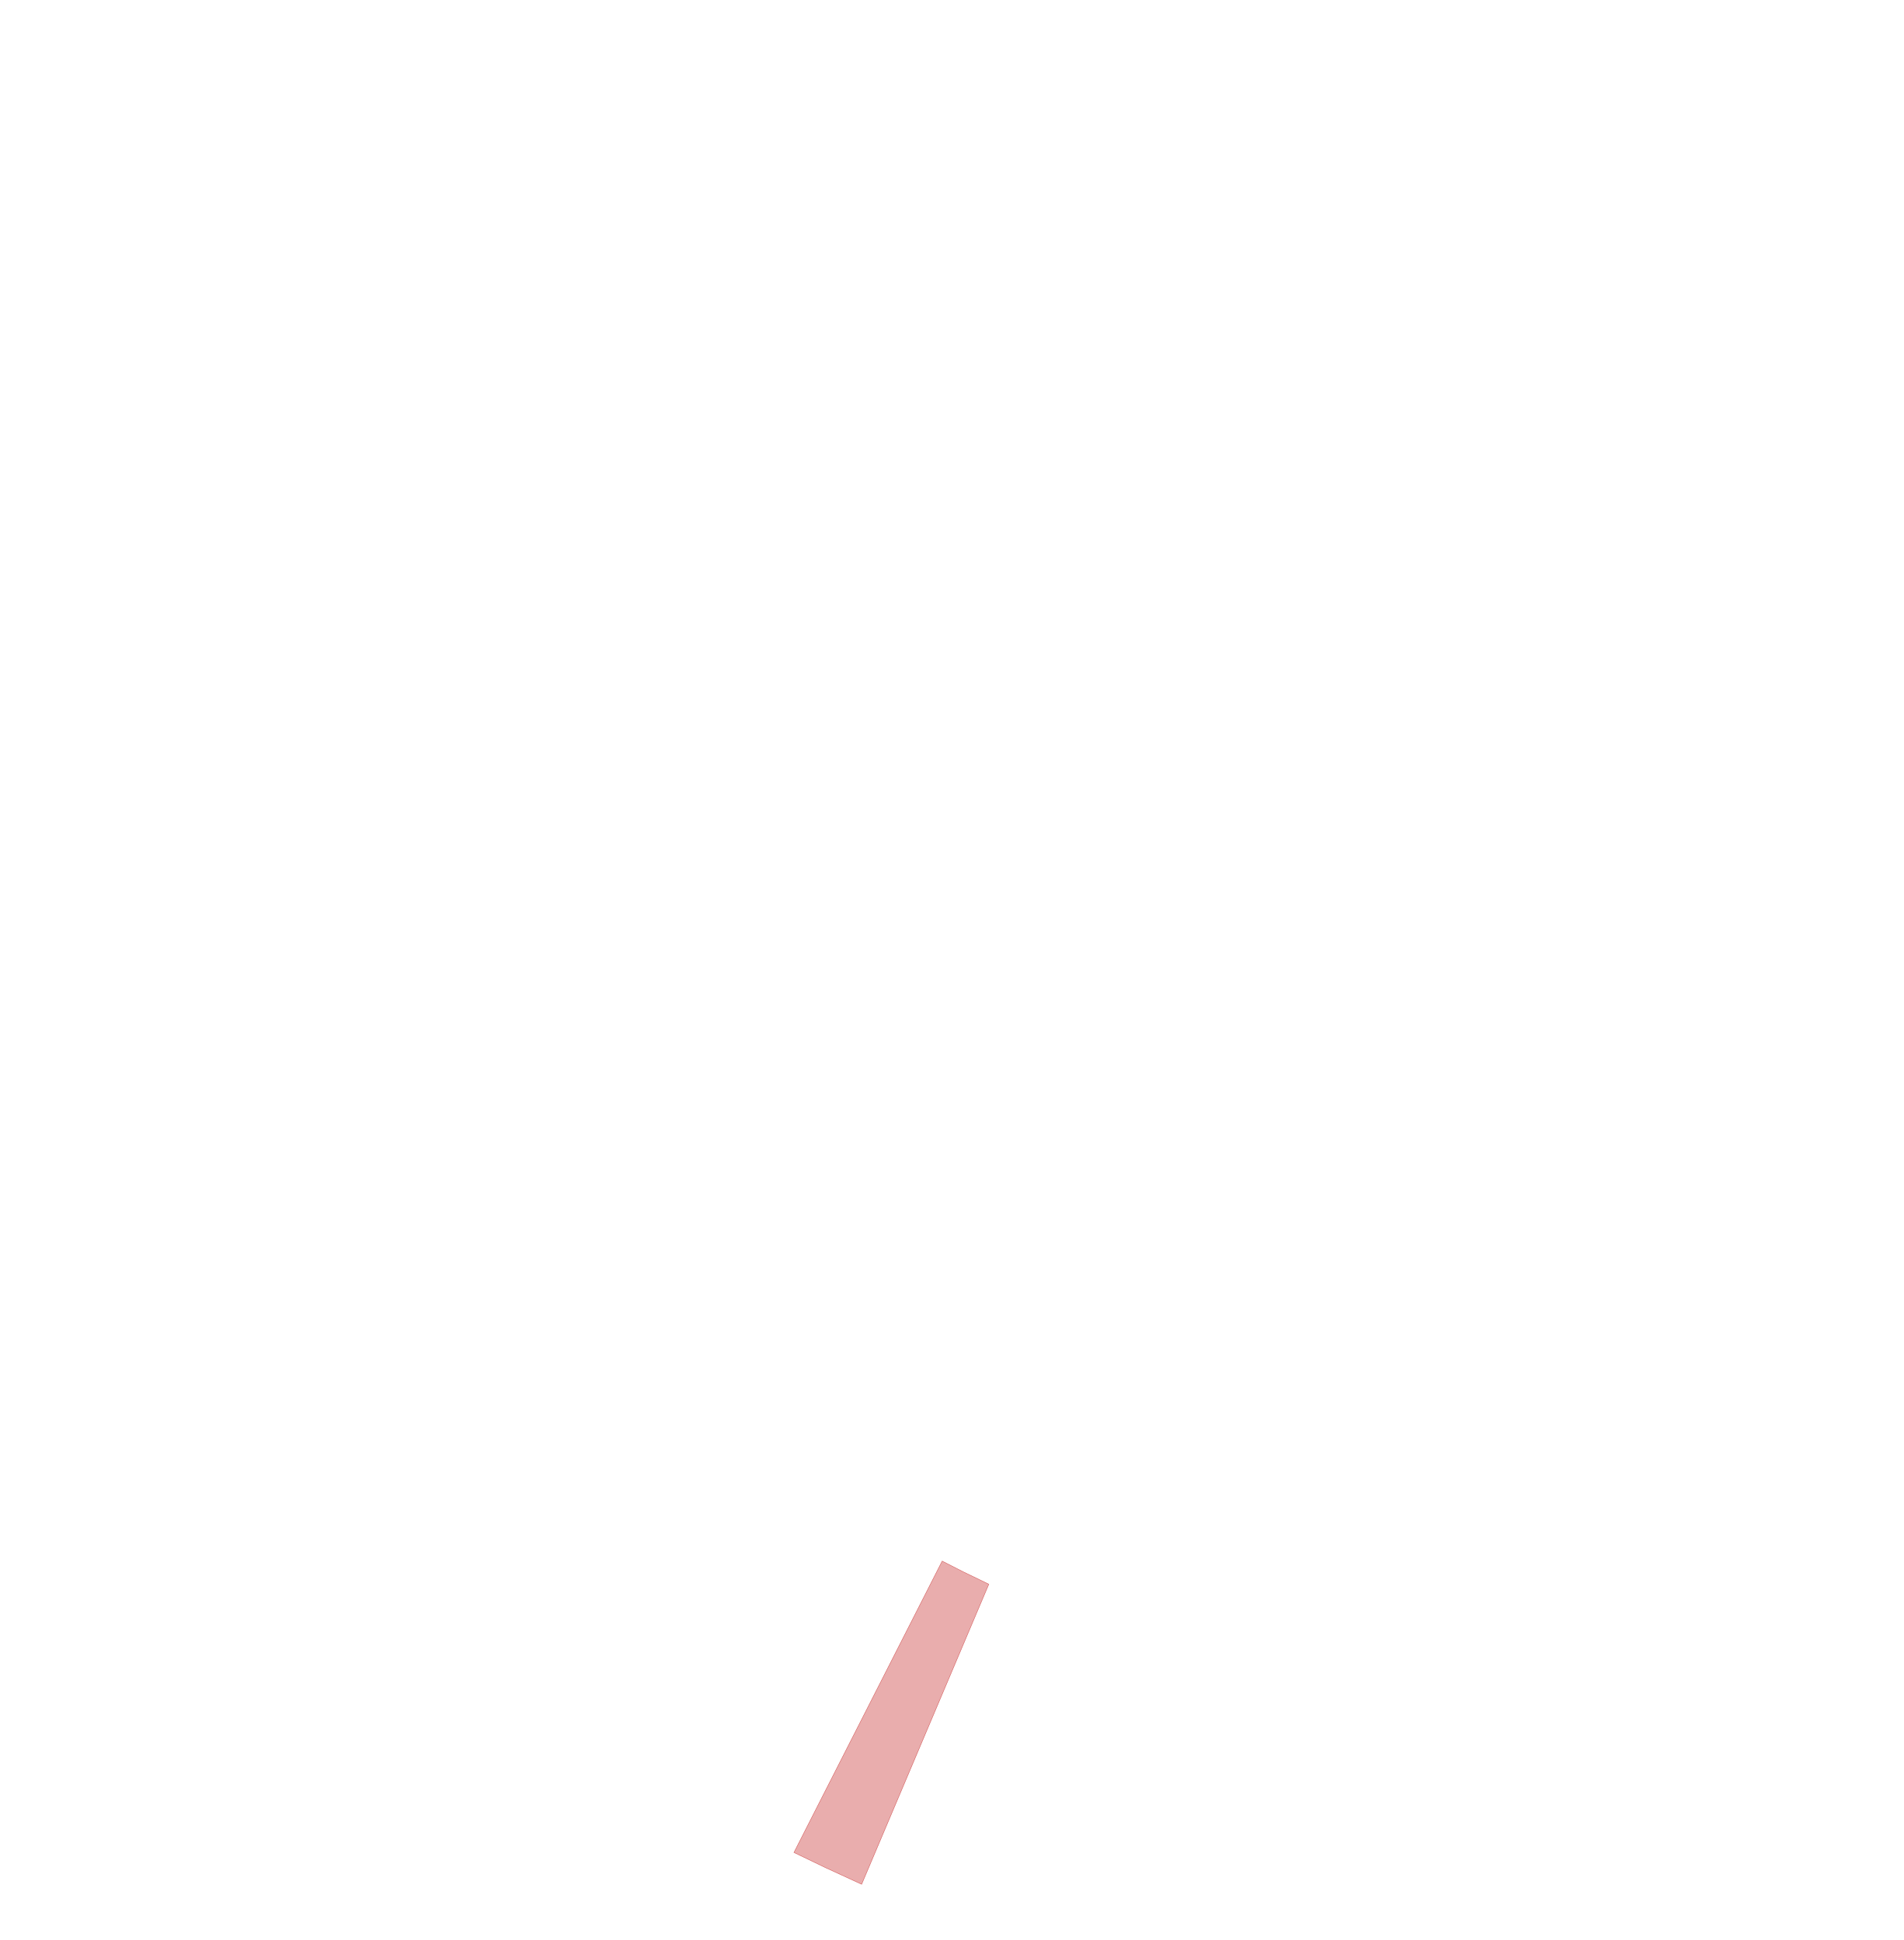
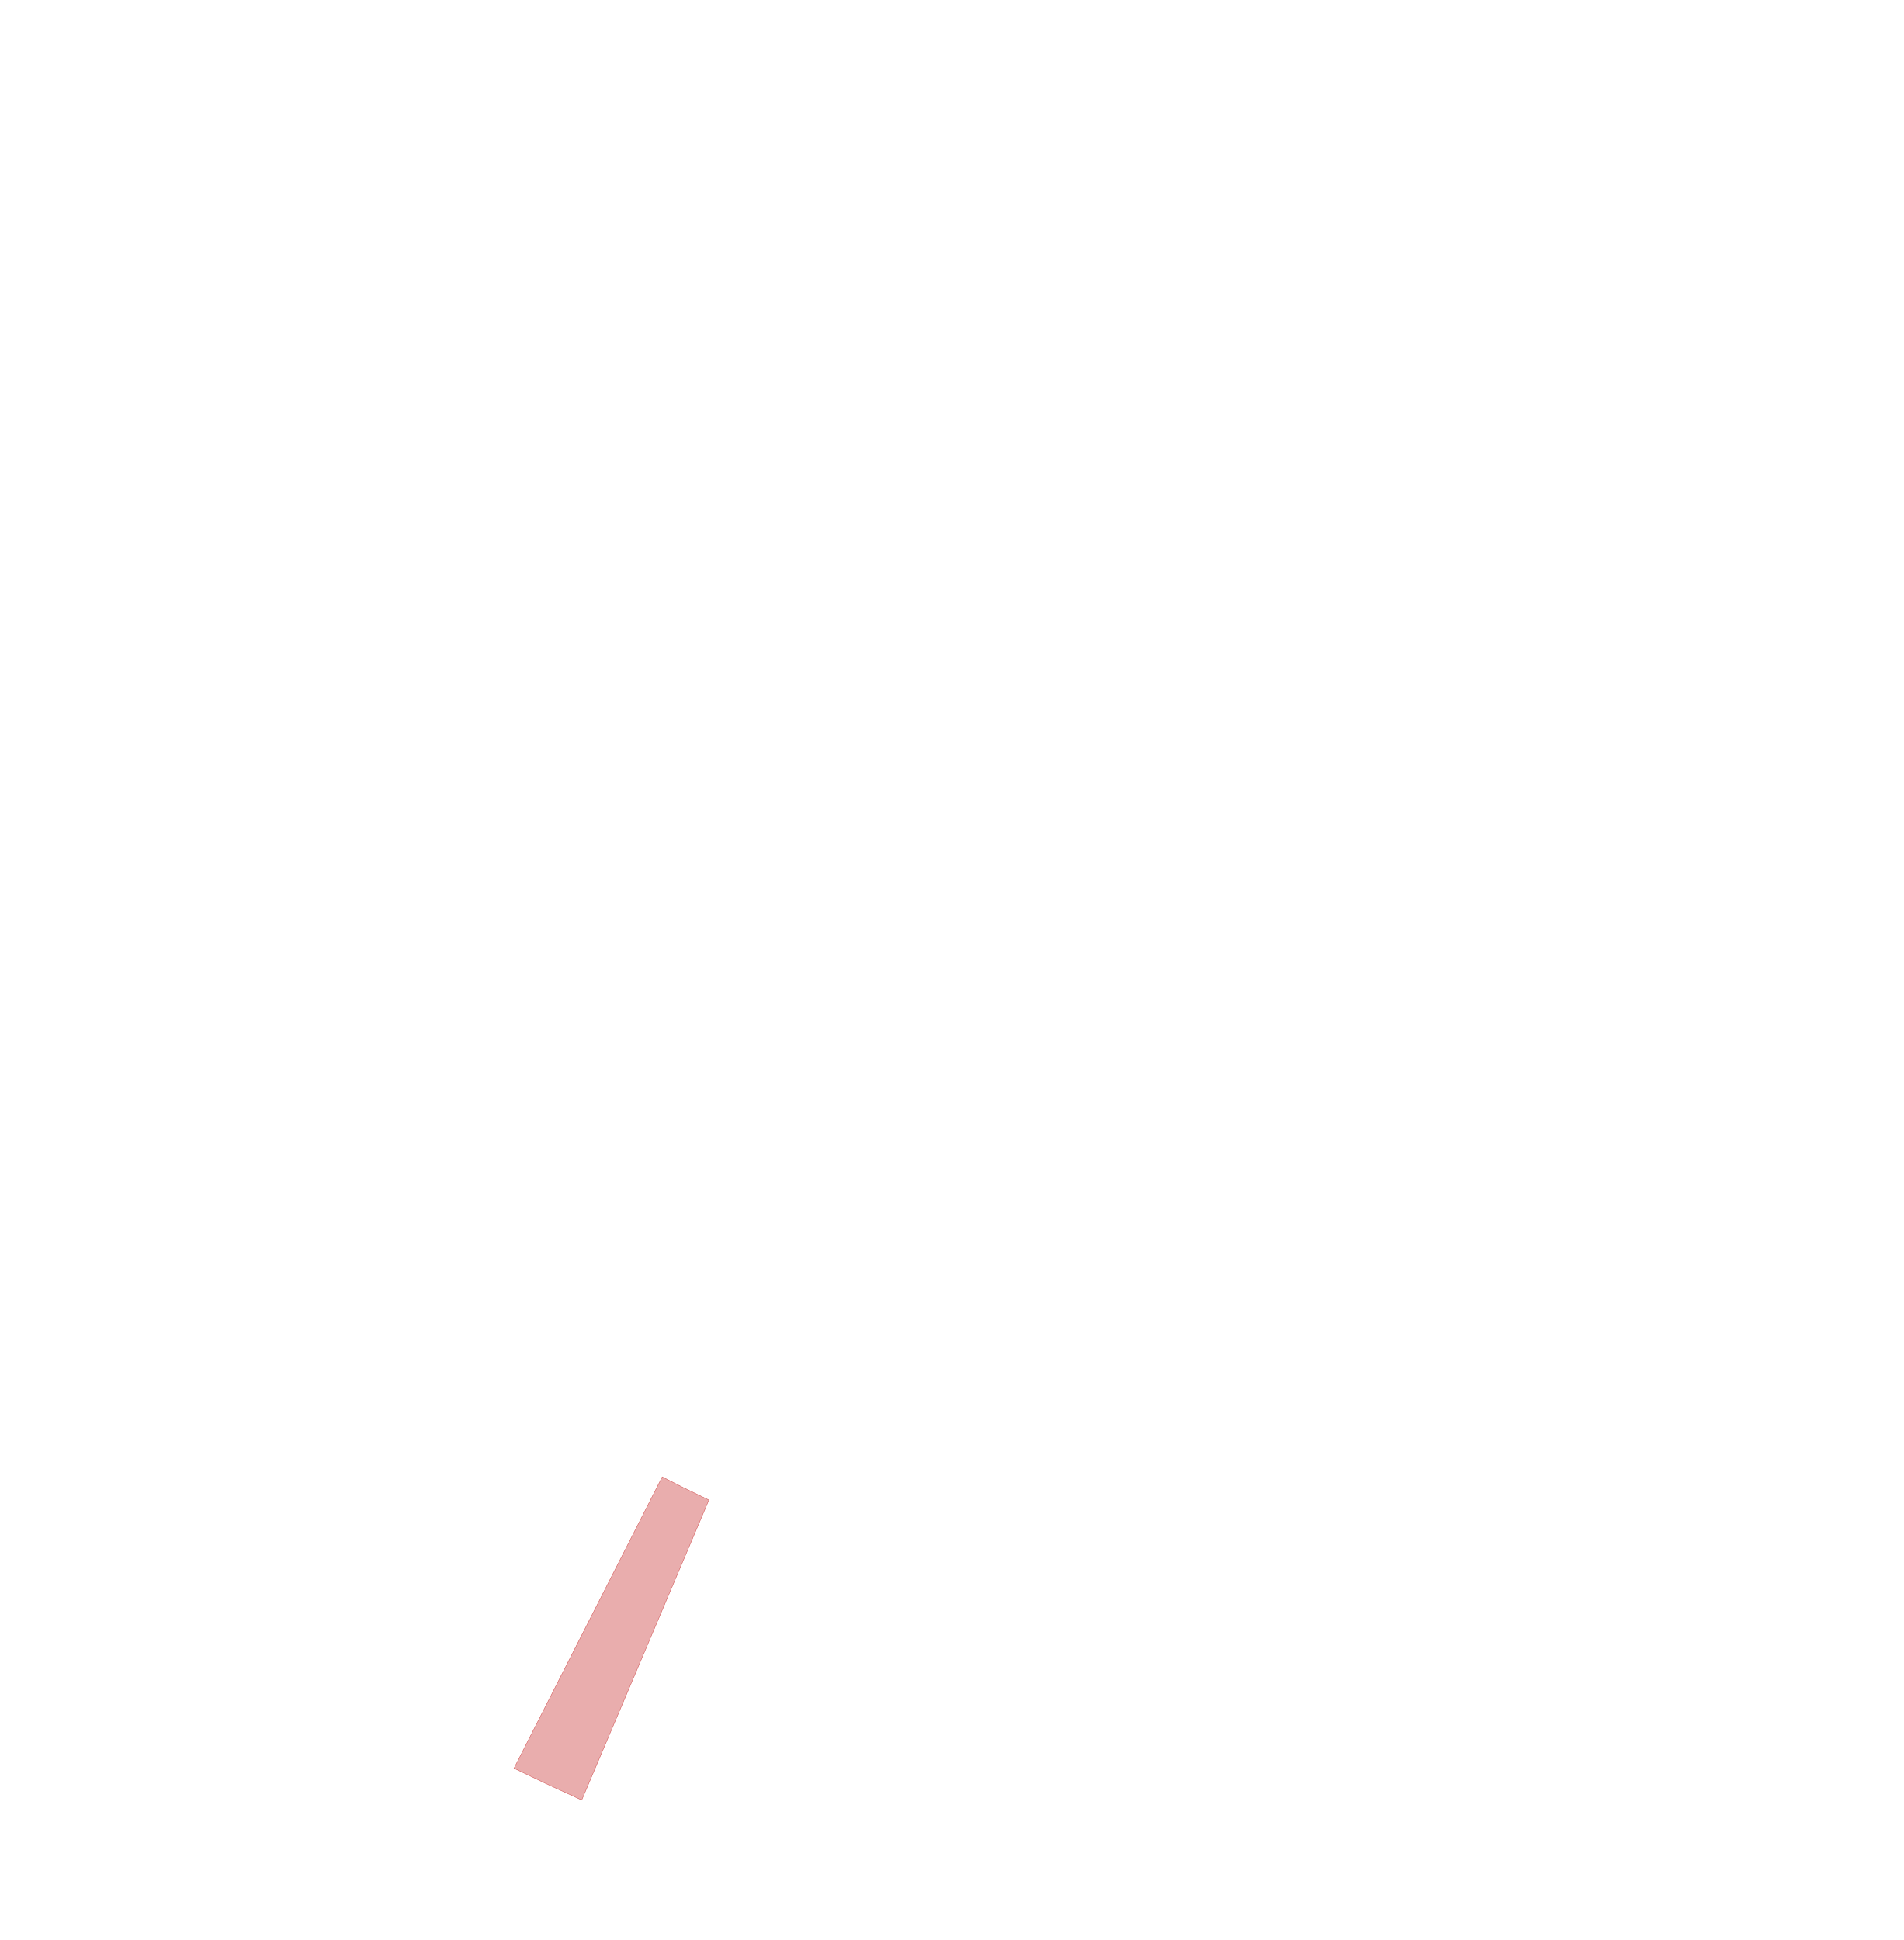
<svg xmlns="http://www.w3.org/2000/svg" viewBox="0,0,4611,4700">
  <g>
-     <polygon fill="rgba(200,50,50,0.4)" stroke="rgba(200,50,50,0.8)" points="2395,3838 2333,3808 2282,3782 1923,4488 2000,4525 2087,4565 2395,3838" />
+     <polygon fill="rgba(200,50,50,0.4)" stroke="rgba(200,50,50,0.8)" points="1717,3634 1655,3604 1604,3578 1245,4284 1322,4321 1409,4361 1717,3634" />
  </g>
</svg>
